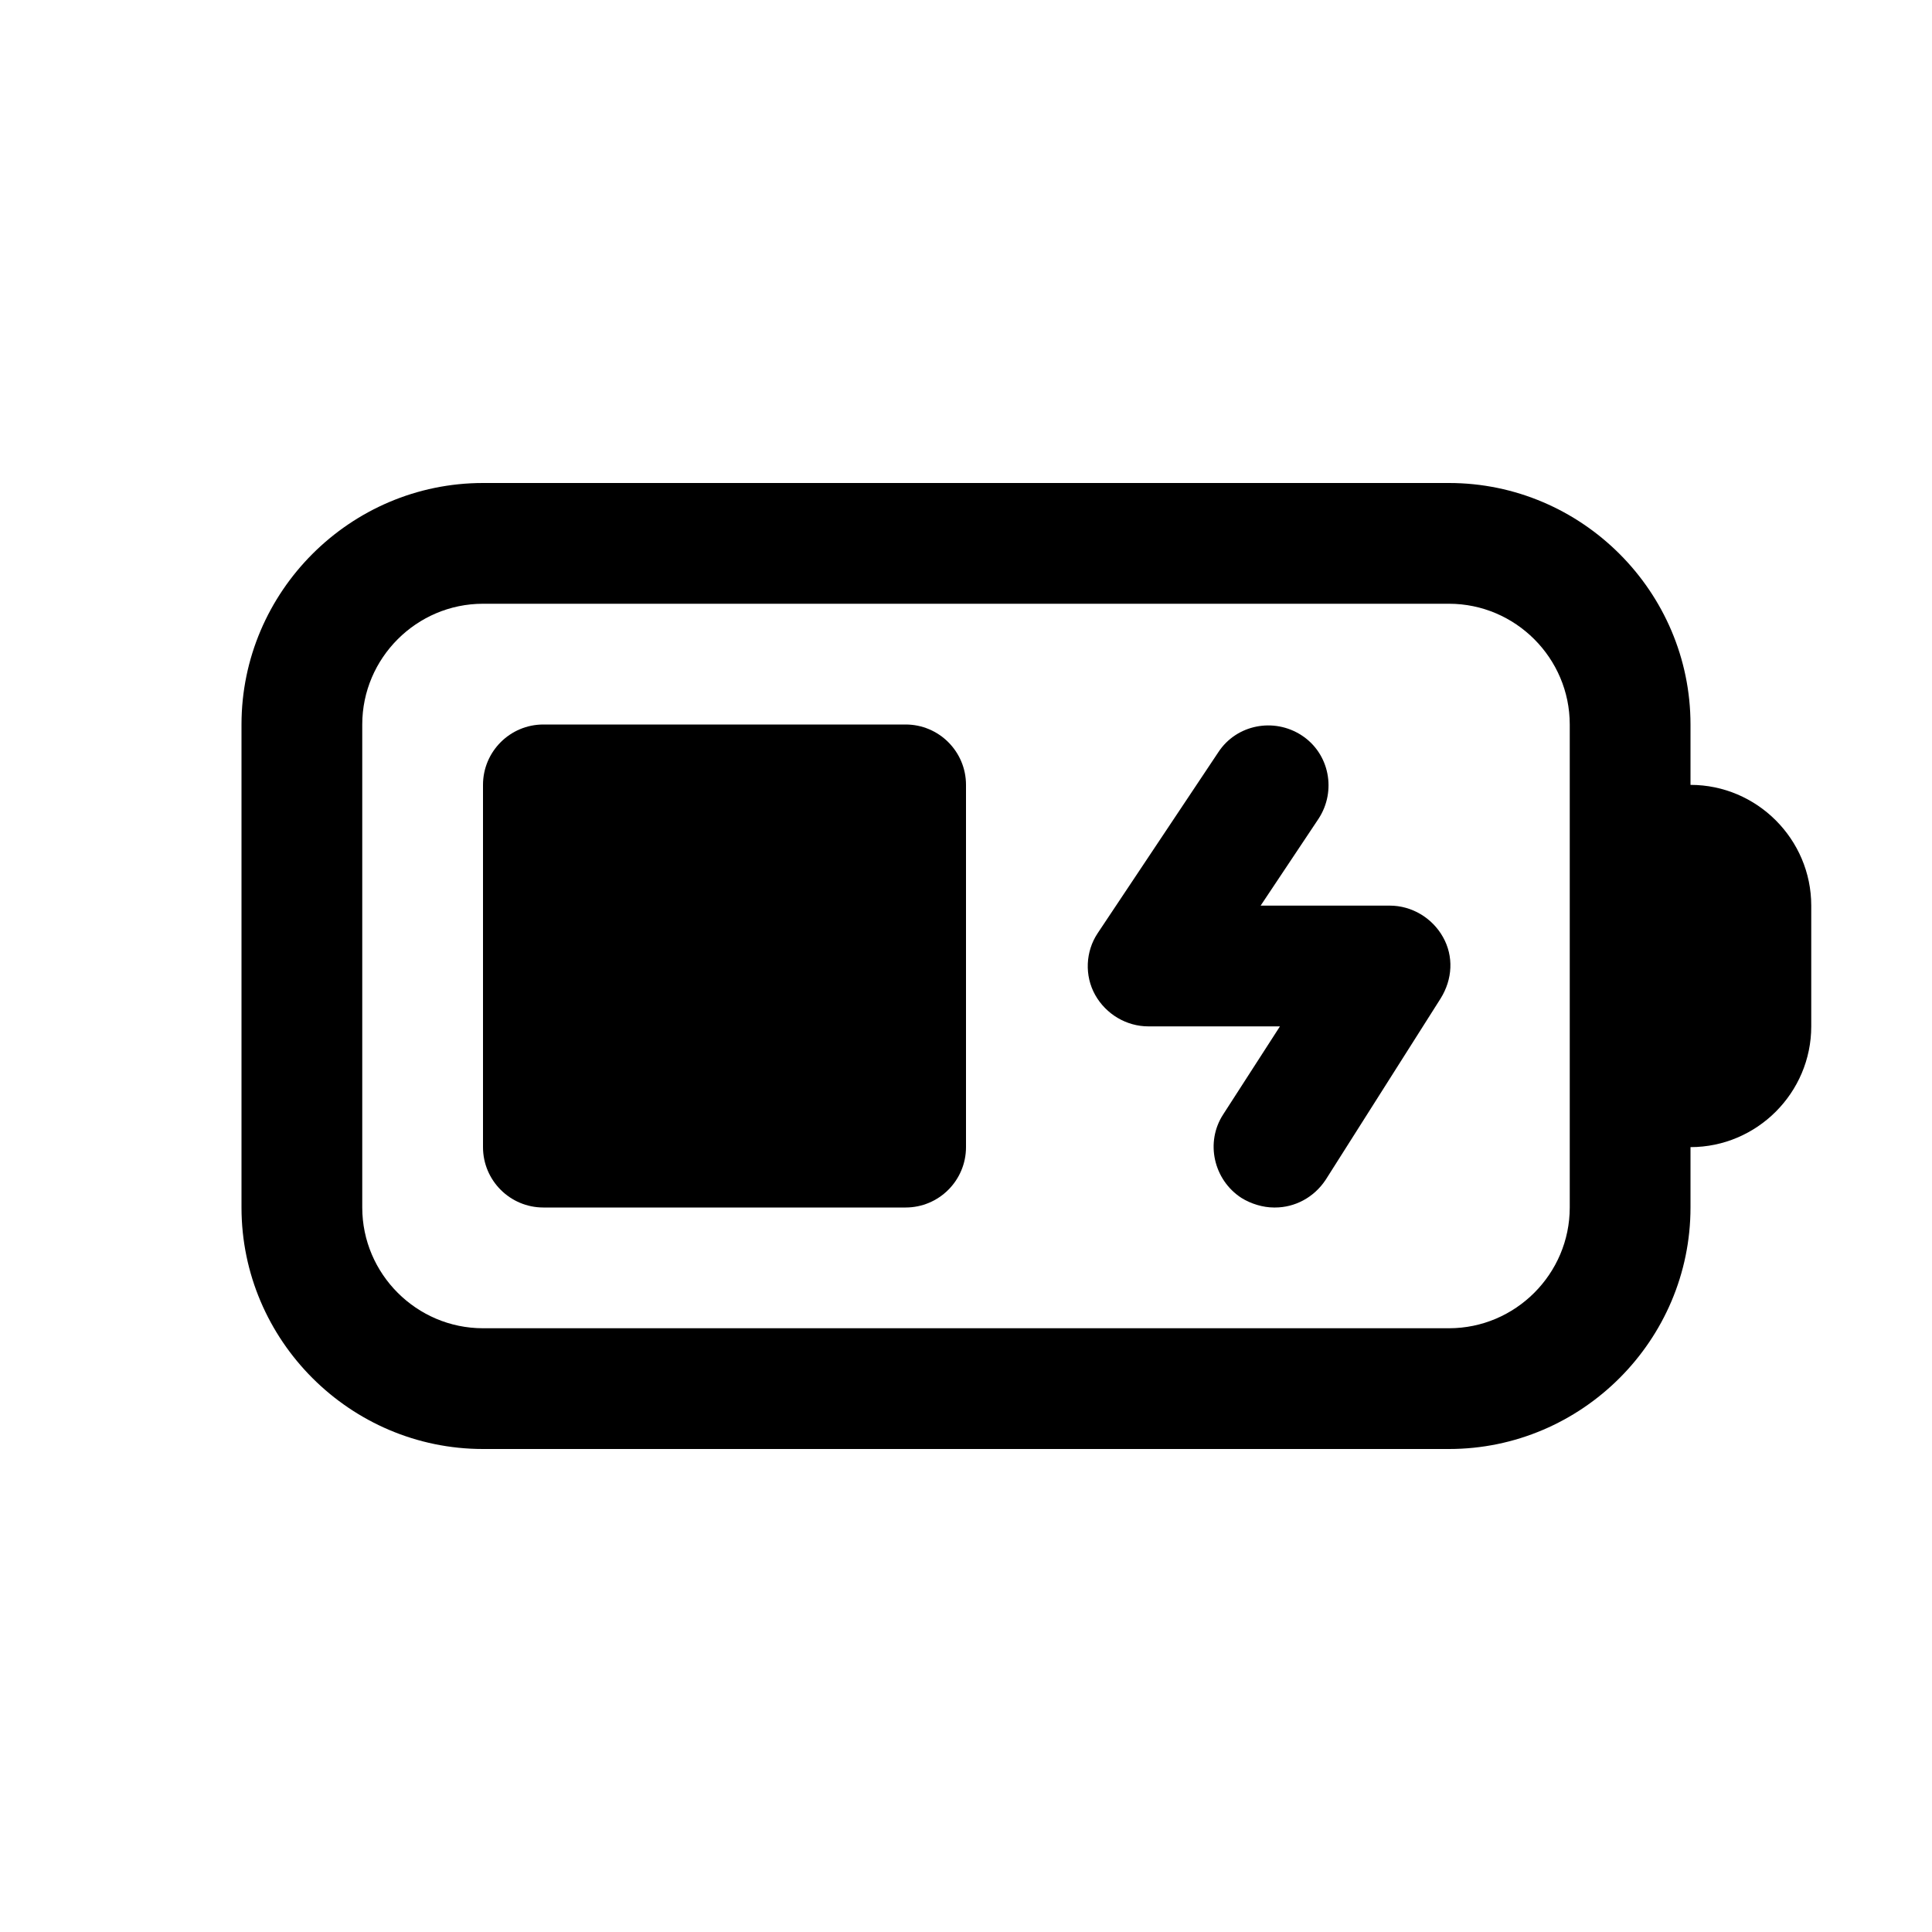
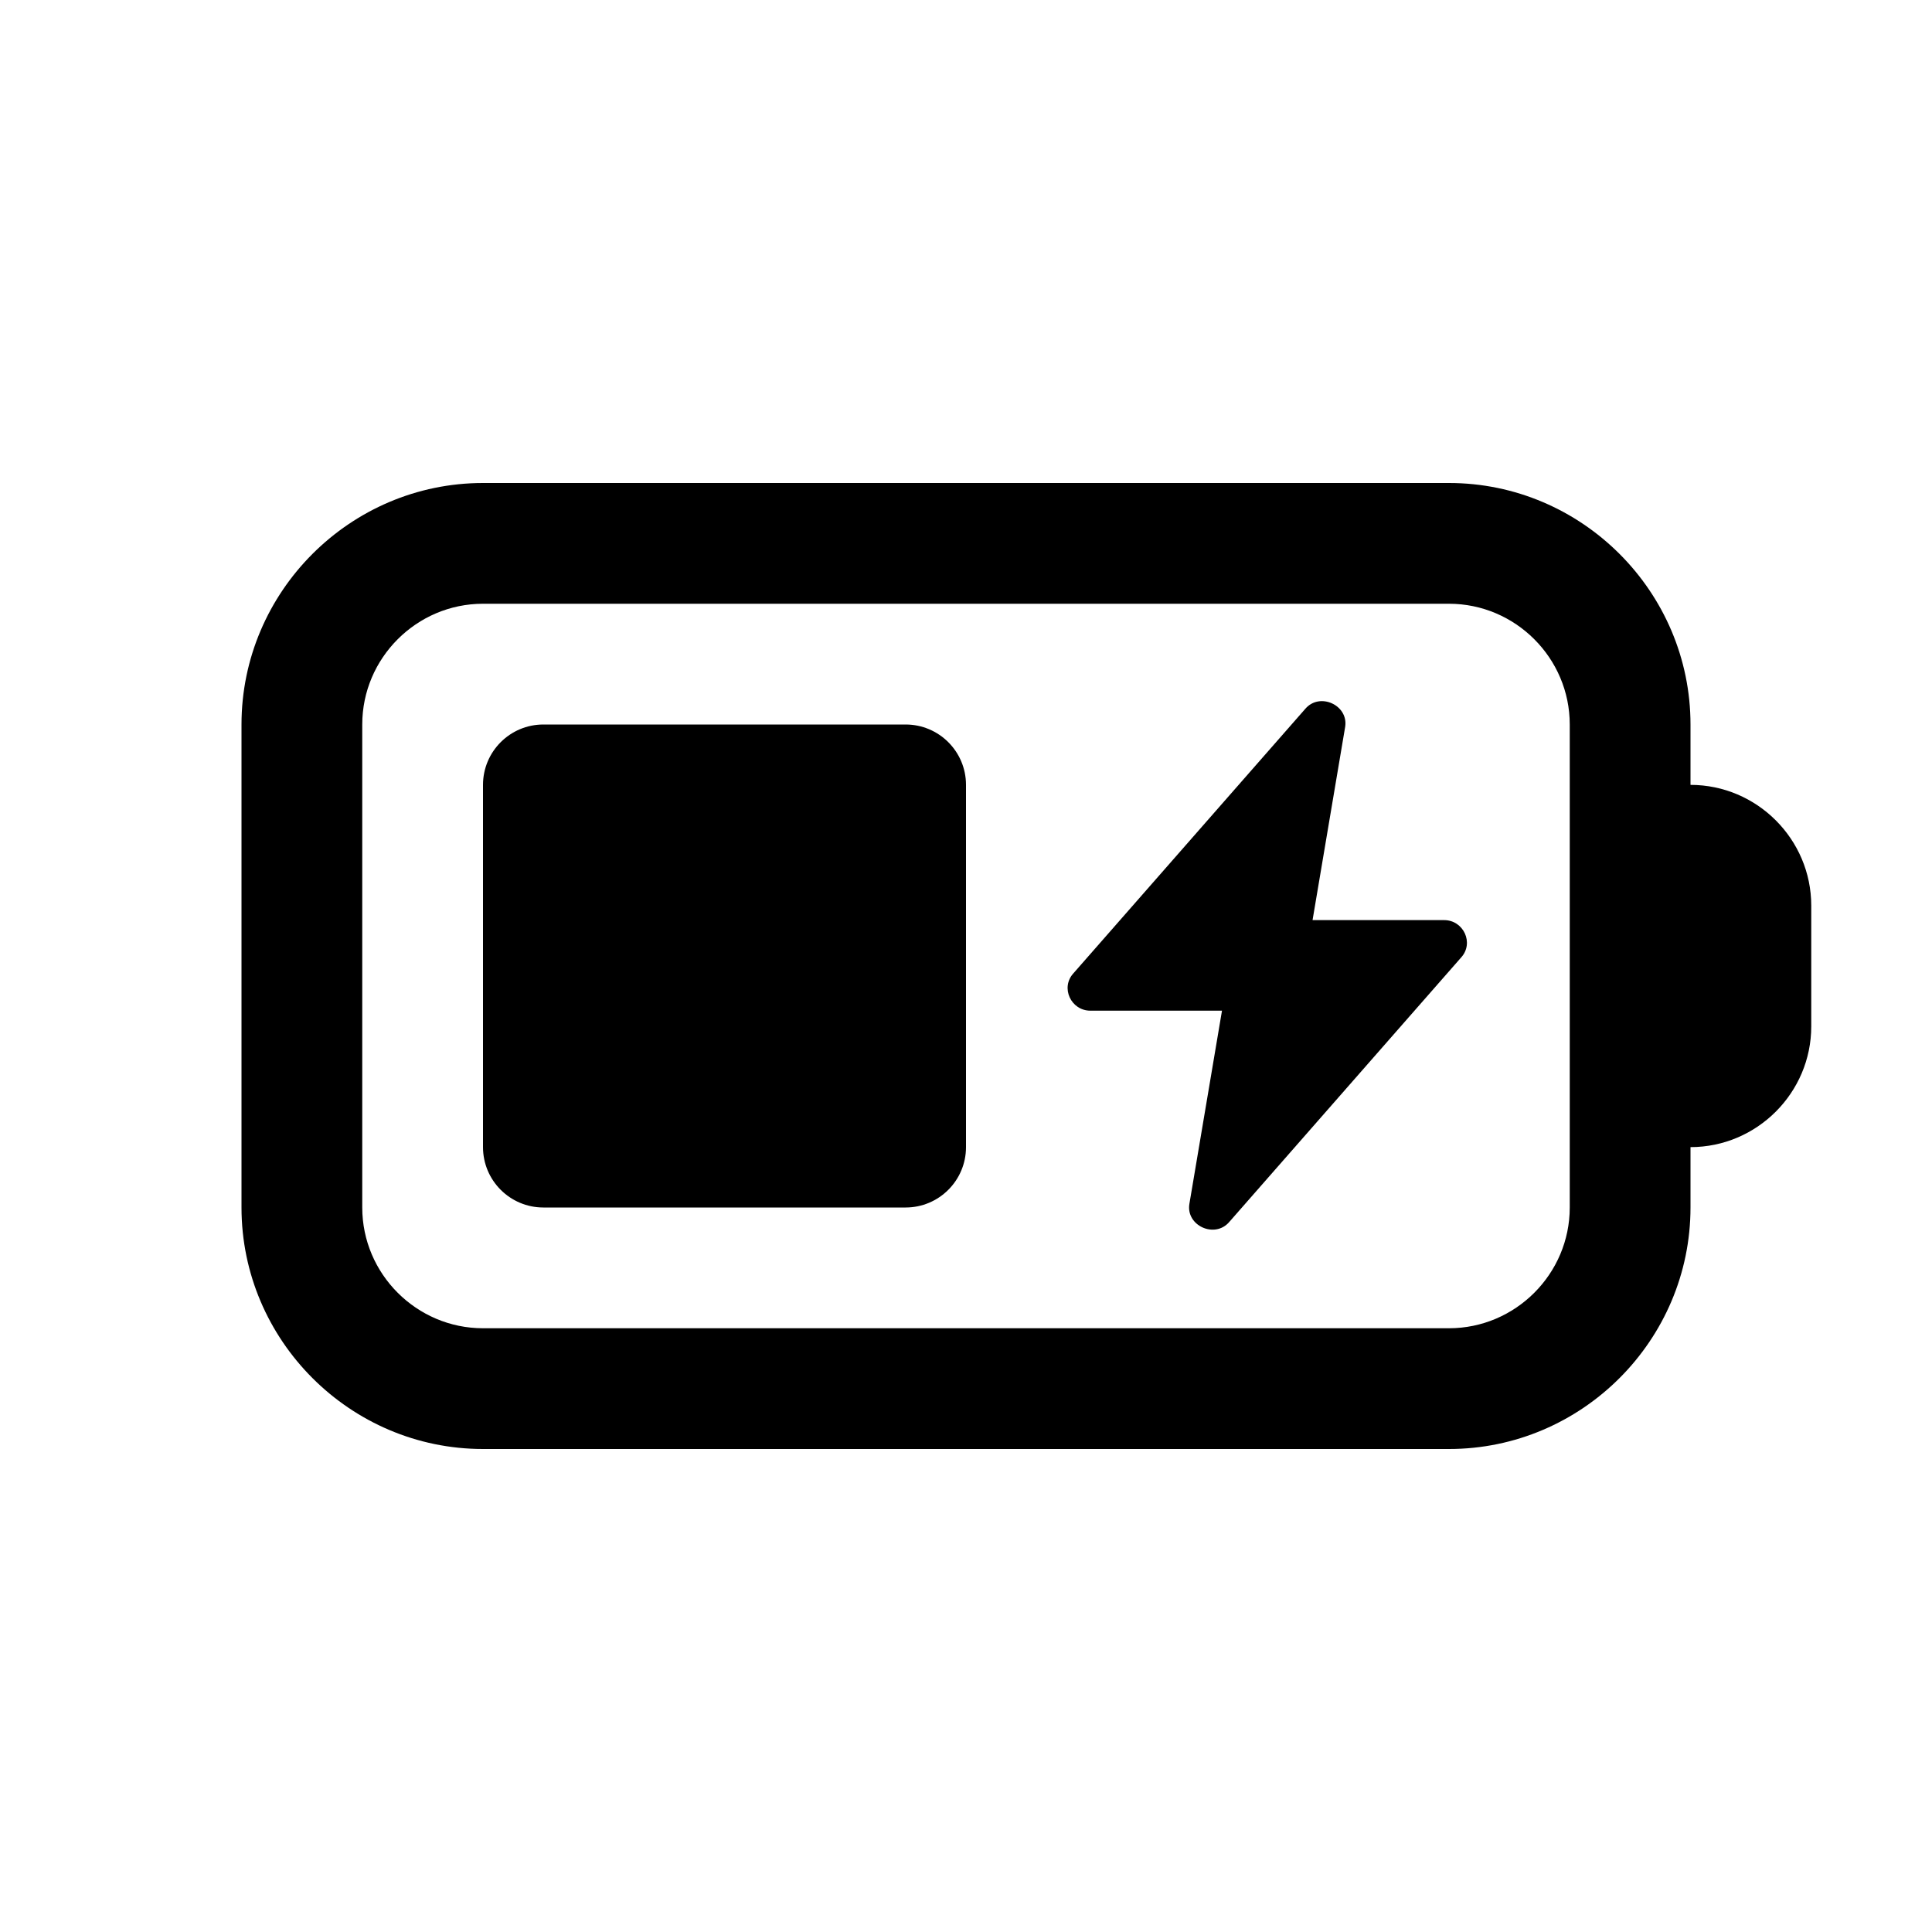
<svg xmlns="http://www.w3.org/2000/svg" width="16" height="16" viewBox="0 0 16 16" fill="none">
-   <path d="M7.5 6C7.776 6 8 6.224 8 6.5V9.5C8 9.776 7.776 10 7.5 10H4.5C4.224 10 4 9.776 4 9.5V6.5C4 6.224 4.224 6 4.5 6H7.5Z" fill="currentColor" />
-   <path d="M10.09 6.229C10.24 6 10.55 5.94 10.78 6.09C11.01 6.24 11.07 6.55 10.92 6.78L10.44 7.5H11.51C11.69 7.5 11.86 7.6 11.95 7.76C12.04 7.92 12.03 8.11 11.93 8.27L10.979 9.77C10.88 9.92 10.72 10 10.56 10H10.55C10.46 10 10.36 9.97 10.28 9.92C10.05 9.77 9.98 9.459 10.13 9.229L10.6 8.5H9.51C9.33 8.5 9.16 8.4 9.07 8.24C8.98 8.08 8.99 7.879 9.09 7.729L10.09 6.229Z" fill="currentColor" />
-   <path fill-rule="evenodd" clip-rule="evenodd" d="M12 4C13.1 4 14 4.9 14 6V6.5C14.55 6.5 15 6.95 15 7.5V8.5C15 9.05 14.55 9.5 14 9.5V10C14 11.1 13.1 12 12 12H4C2.9 12 2 11.1 2 10V6C2 4.9 2.9 4 4 4H12ZM4 5C3.45 5 3 5.45 3 6V10C3 10.55 3.45 11 4 11H12C12.55 11 13 10.55 13 10V6C13 5.45 12.55 5 12 5H4Z" fill="currentColor" />
+   <path d="M10.81 5.87C10.93 5.73 11.169 5.84 11.14 6.02L10.87 7.62H11.96C12.12 7.62 12.21 7.81 12.1 7.93L10.18 10.12C10.06 10.26 9.82 10.15 9.85 9.97L10.12 8.37H9.03C8.87 8.37 8.78 8.18 8.89 8.06L10.81 5.87Z" fill="black" />
+   <path d="M7.5 6C7.776 6 8 6.224 8 6.5V9.5C8 9.776 7.776 10 7.5 10H4.5C4.224 10 4 9.776 4 9.5V6.5C4 6.224 4.224 6 4.5 6H7.5Z" fill="black" />
+   <path fill-rule="evenodd" clip-rule="evenodd" d="M12 4C13.1 4 14 4.9 14 6V6.5C14.55 6.5 15 6.95 15 7.5V8.5C15 9.05 14.55 9.5 14 9.5V10C14 11.1 13.1 12 12 12H4C2.9 12 2 11.1 2 10V6C2 4.9 2.9 4 4 4H12ZM4 5C3.45 5 3 5.45 3 6V10C3 10.55 3.45 11 4 11H12C12.55 11 13 10.55 13 10V6C13 5.45 12.55 5 12 5H4Z" fill="black" />
</svg>
